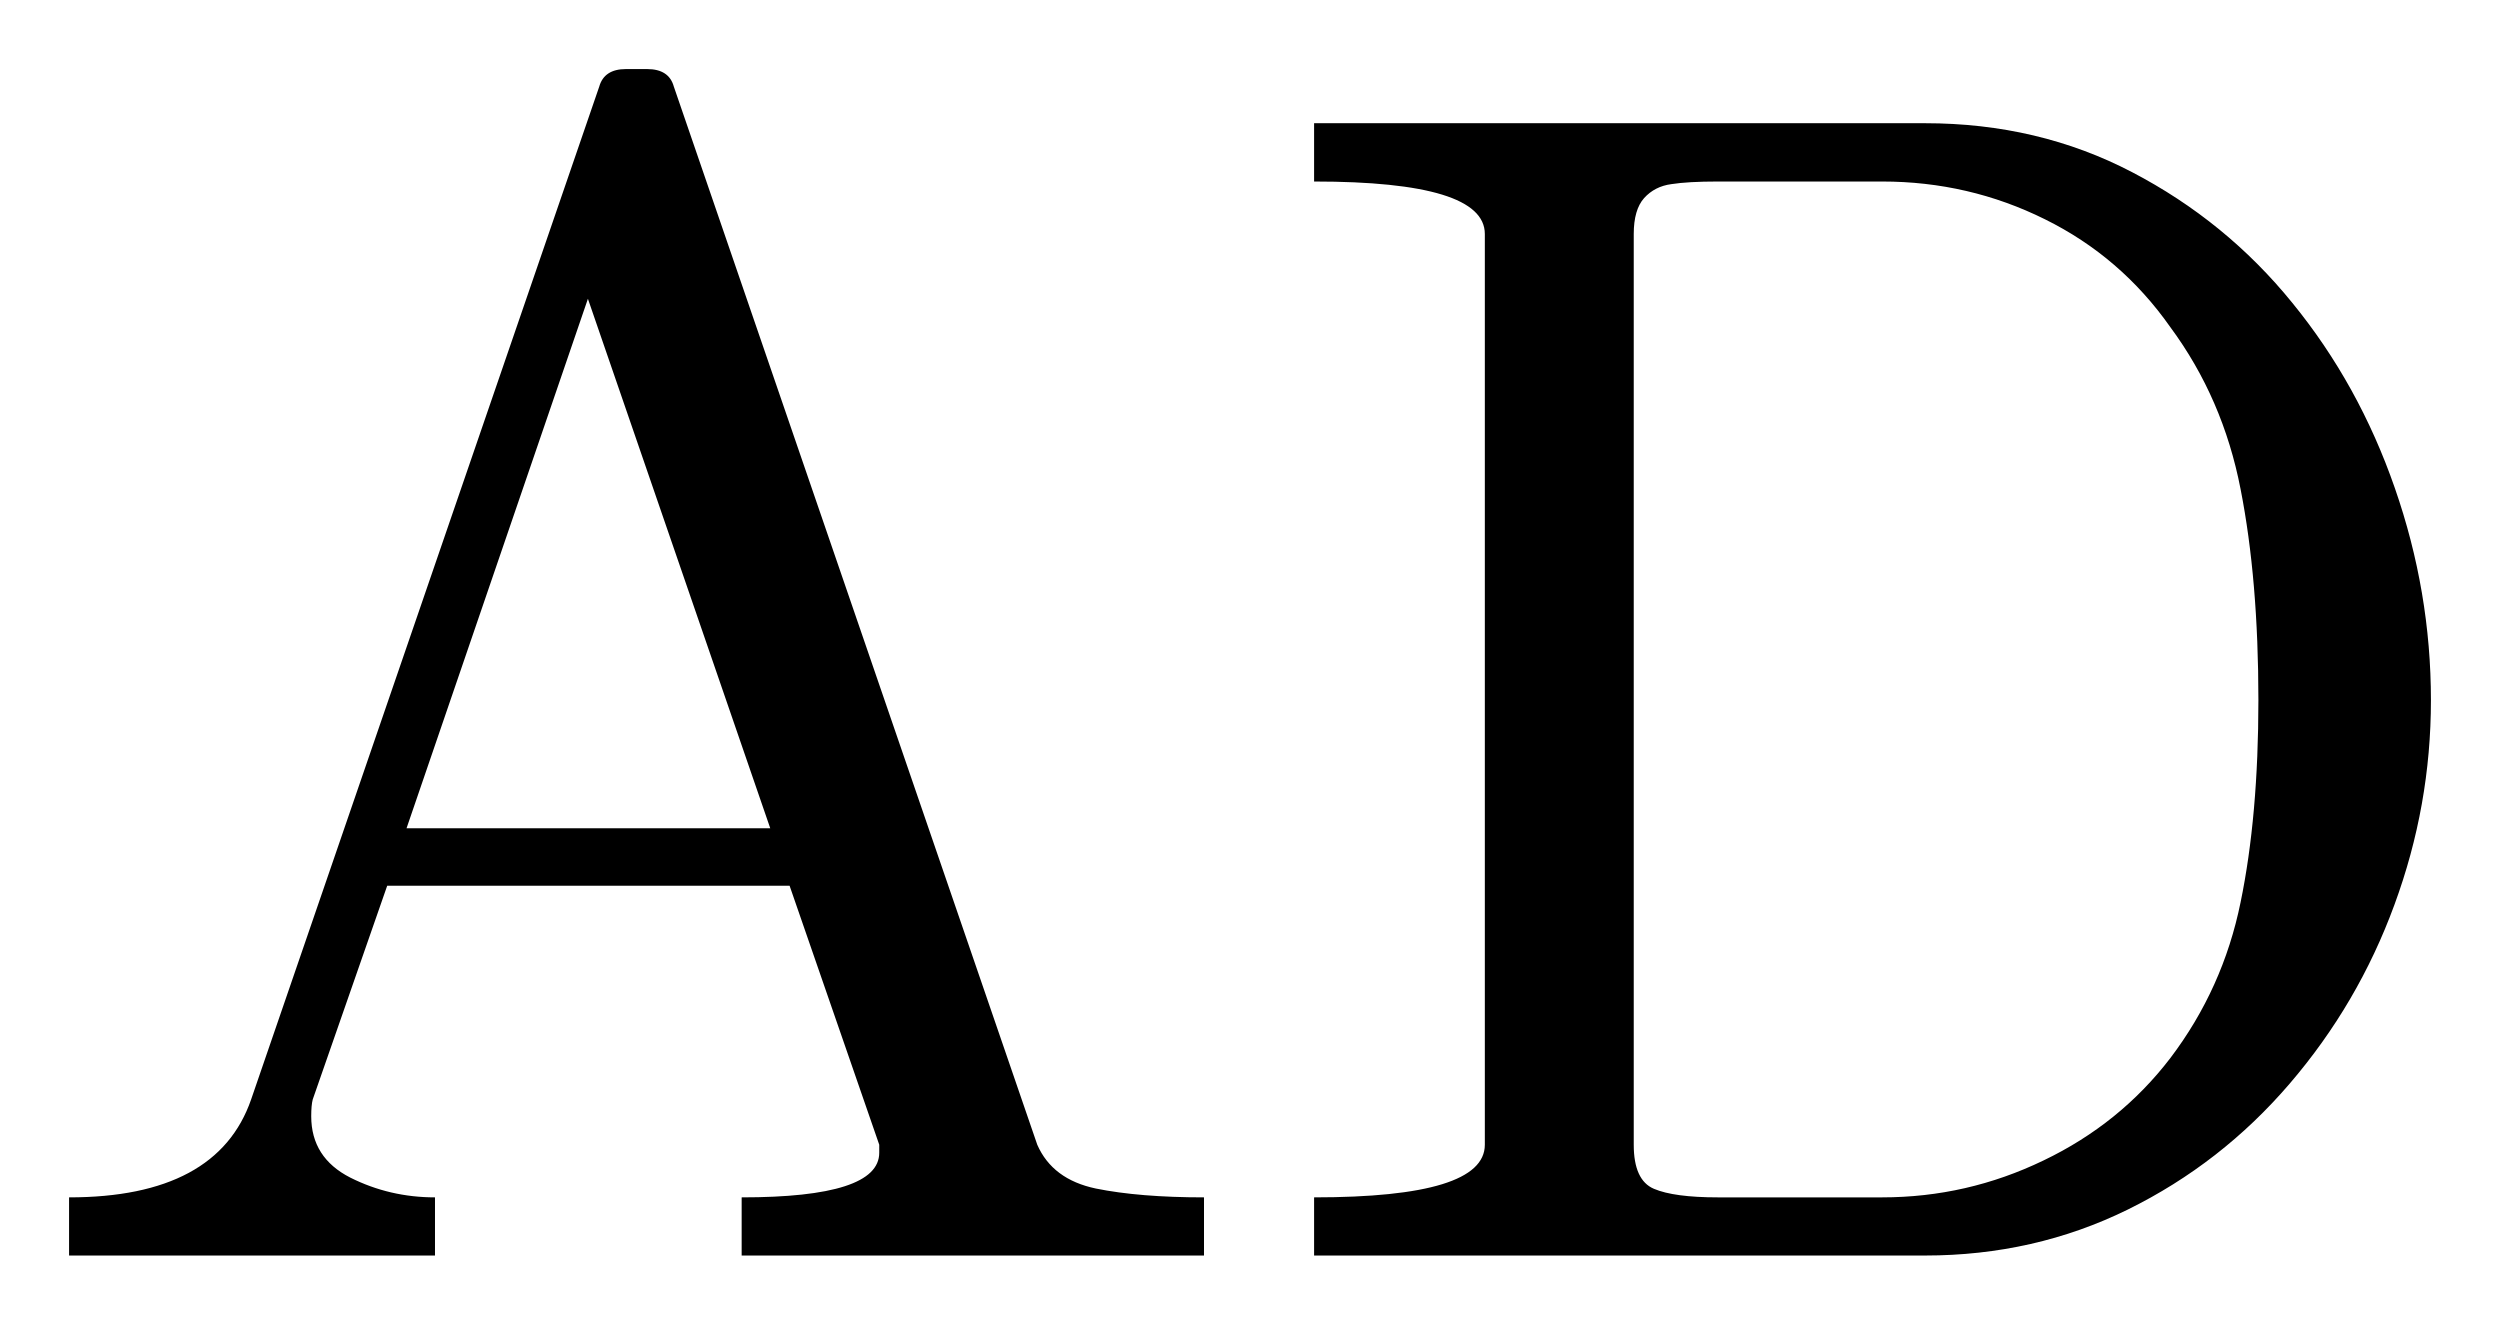
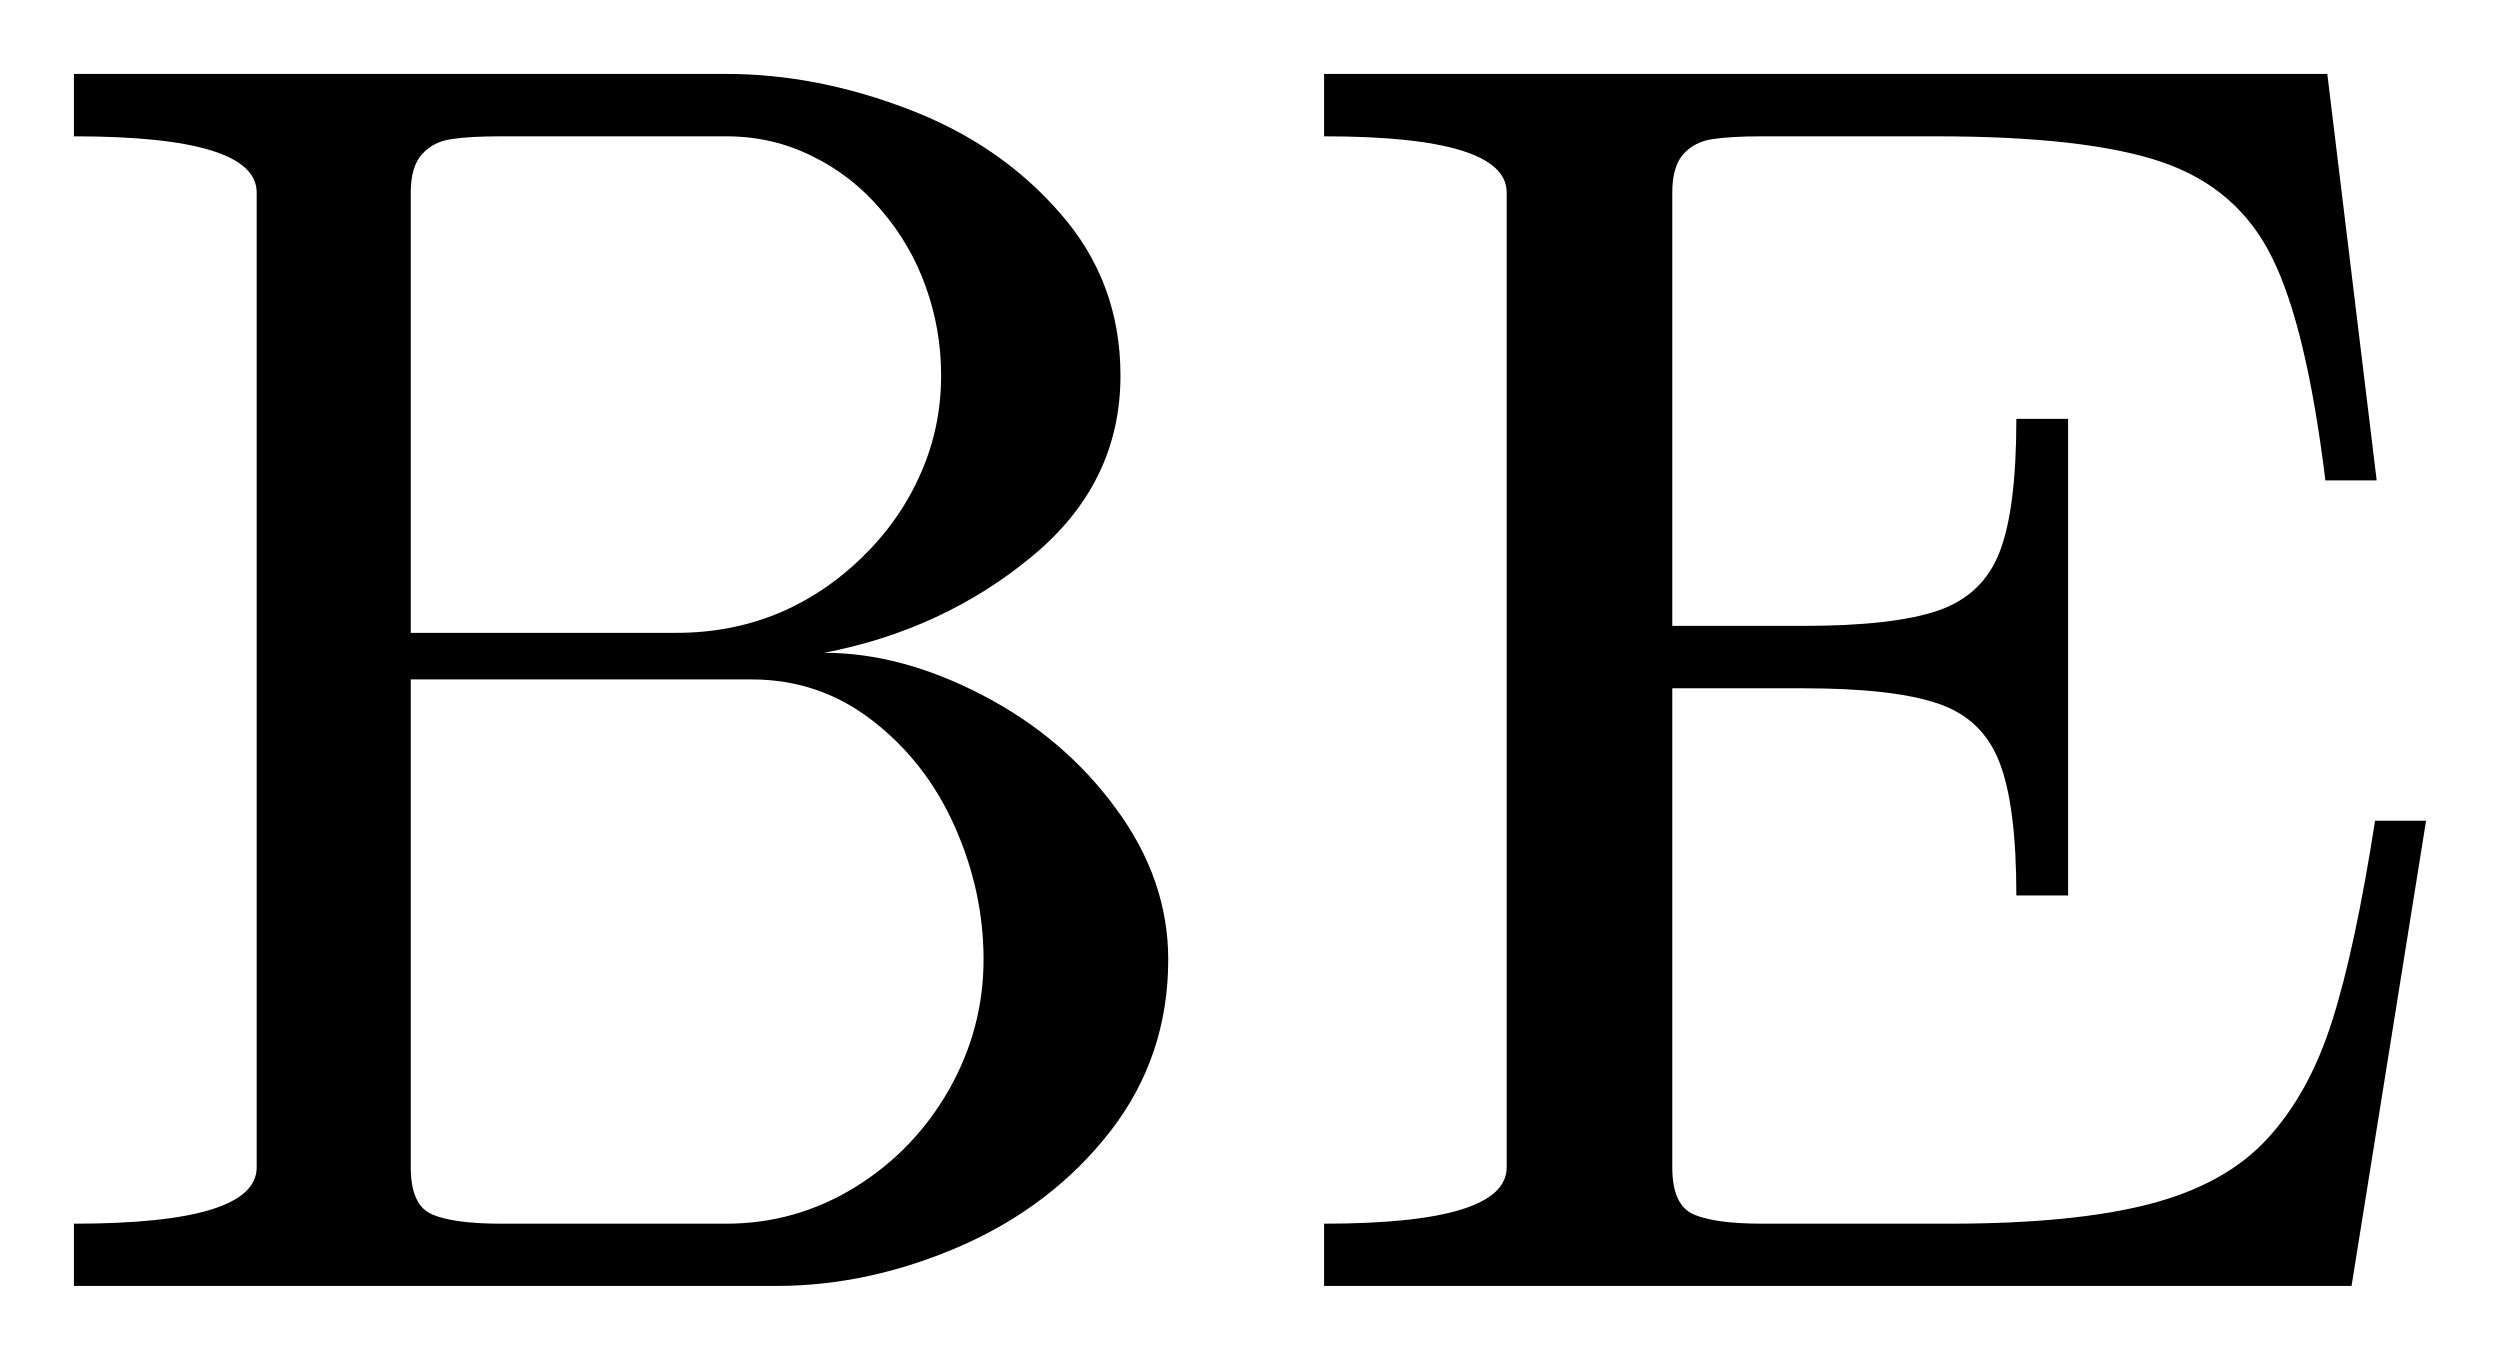
- <svg xmlns="http://www.w3.org/2000/svg" width="18.098pt" height="9.589pt" viewBox="0 0 18.098 9.589" version="1.1">
+ <svg xmlns="http://www.w3.org/2000/svg" width="16.908pt" height="9.197pt" viewBox="0 0 16.908 9.197" version="1.1">
  <defs>
    <style type="text/css">*{stroke-linejoin: round; stroke-linecap: butt}</style>
  </defs>
  <g id="figure_1">
    <g id="patch_1">
-       <path d="M 0 9.589  L 18.098 9.589  L 18.098 0  L 0 0  L 0 9.589  z " style="fill: none; opacity: 0" />
+       <path d="M 0 9.197  L 16.908 9.197  L 16.908 0  L 0 0  L 0 9.197  z " style="fill: none; opacity: 0" />
    </g>
    <g id="axes_1">
      <g id="patch_2">
-         <path d="M 0.5 9.089  L 0.5 8.668  Q 1.573 8.668 1.818 7.959  L 4.338 0.627  Q 4.374 0.5 4.531 0.5  L 4.685 0.5  Q 4.843 0.5 4.878 0.627  L 7.509 8.287  Q 7.619 8.538 7.933 8.604  Q 8.248 8.668 8.716 8.668  L 8.716 9.089  L 5.369 9.089  L 5.369 8.668  Q 6.365 8.668 6.365 8.345  L 6.365 8.287  L 5.716 6.412  L 2.803 6.412  L 2.264 7.959  Q 2.253 8 2.253 8.081  Q 2.253 8.381 2.536 8.525  Q 2.821 8.668 3.149 8.668  L 3.149 9.089  L 0.5 9.089  z M 2.943 5.996  L 5.576 5.996  L 4.256 2.163  L 2.943 5.996  z M 9.513 9.089  L 9.513 8.668  Q 10.749 8.668 10.749 8.287  L 10.749 1.694  Q 10.749 1.314 9.513 1.314  L 9.513 0.892  L 13.936 0.892  Q 14.756 0.892 15.434 1.246  Q 16.115 1.601 16.595 2.193  Q 17.077 2.784 17.337 3.534  Q 17.598 4.284 17.598 5.069  Q 17.598 5.831 17.334 6.549  Q 17.071 7.267 16.576 7.844  Q 16.081 8.422 15.404 8.756  Q 14.727 9.089 13.936 9.089  L 9.513 9.089  z M 11.827 8.287  Q 11.827 8.544 11.973 8.606  Q 12.119 8.668 12.436 8.668  L 13.625 8.668  Q 14.24 8.668 14.793 8.401  Q 15.348 8.135 15.712 7.659  Q 16.093 7.156 16.22 6.532  Q 16.349 5.907 16.349 5.069  Q 16.349 4.197 16.22 3.541  Q 16.093 2.885 15.712 2.369  Q 15.354 1.859 14.803 1.587  Q 14.253 1.314 13.625 1.314  L 12.436 1.314  Q 12.219 1.314 12.099 1.333  Q 11.979 1.349 11.902 1.434  Q 11.827 1.518 11.827 1.694  L 11.827 8.287  z " clip-path="url(#p635856334a)" />
+         <path d="M 0.5 8.697  L 0.5 8.276  Q 1.736 8.276 1.736 7.895  L 1.736 1.302  Q 1.736 0.922 0.5 0.922  L 0.5 0.5  L 4.912 0.5  Q 5.521 0.5 6.142 0.738  Q 6.763 0.974 7.169 1.441  Q 7.578 1.906 7.578 2.54  Q 7.578 3.271 6.976 3.766  Q 6.376 4.261 5.574 4.415  Q 6.095 4.415 6.646 4.702  Q 7.197 4.989 7.548 5.469  Q 7.901 5.949 7.901 6.489  Q 7.901 7.145 7.511 7.649  Q 7.121 8.152 6.5 8.426  Q 5.879 8.697 5.251 8.697  L 0.5 8.697  z M 2.778 7.895  Q 2.778 8.152 2.924 8.214  Q 3.072 8.276 3.388 8.276  L 4.912 8.276  Q 5.381 8.276 5.782 8.03  Q 6.183 7.782 6.418 7.37  Q 6.652 6.957 6.652 6.489  Q 6.652 6.031 6.459 5.594  Q 6.266 5.157 5.904 4.876  Q 5.544 4.595 5.082 4.595  L 2.778 4.595  L 2.778 7.895  z M 2.778 4.28  L 4.578 4.28  Q 4.942 4.28 5.261 4.149  Q 5.579 4.016 5.834 3.766  Q 6.089 3.517 6.226 3.204  Q 6.365 2.891 6.365 2.54  Q 6.365 2.229 6.262 1.942  Q 6.161 1.655 5.96 1.421  Q 5.761 1.186 5.491 1.055  Q 5.223 0.922 4.912 0.922  L 3.388 0.922  Q 3.172 0.922 3.052 0.941  Q 2.932 0.958 2.855 1.042  Q 2.778 1.126 2.778 1.302  L 2.778 4.28  z M 8.955 8.697  L 8.955 8.276  Q 10.19 8.276 10.19 7.895  L 10.19 1.302  Q 10.19 0.922 8.955 0.922  L 8.955 0.5  L 15.74 0.5  L 16.074 3.249  L 15.727 3.249  Q 15.6 2.212 15.367 1.743  Q 15.137 1.274 14.627 1.098  Q 14.117 0.922 13.097 0.922  L 11.919 0.922  Q 11.704 0.922 11.582 0.941  Q 11.462 0.958 11.385 1.042  Q 11.31 1.126 11.31 1.302  L 11.31 4.233  L 12.195 4.233  Q 12.804 4.233 13.106 4.13  Q 13.408 4.027 13.522 3.738  Q 13.637 3.447 13.637 2.833  L 13.987 2.833  L 13.987 6.056  L 13.637 6.056  Q 13.637 5.446 13.522 5.154  Q 13.408 4.859 13.106 4.758  Q 12.804 4.655 12.195 4.655  L 11.31 4.655  L 11.31 7.895  Q 11.31 8.152 11.456 8.214  Q 11.602 8.276 11.919 8.276  L 13.19 8.276  Q 14.023 8.276 14.535 8.144  Q 15.049 8.011 15.332 7.704  Q 15.617 7.396 15.772 6.907  Q 15.928 6.418 16.063 5.551  L 16.408 5.551  L 15.904 8.697  L 8.955 8.697  z " clip-path="url(#peef90d80d8)" />
      </g>
    </g>
  </g>
  <defs>
-     <clipPath id="p635856334a">
-       <rect x="0" y="0" width="18.098" height="9.589" />
+     <clipPath id="peef90d80d8">
+       <rect x="0" y="0" width="16.908" height="9.197" />
    </clipPath>
  </defs>
</svg>
